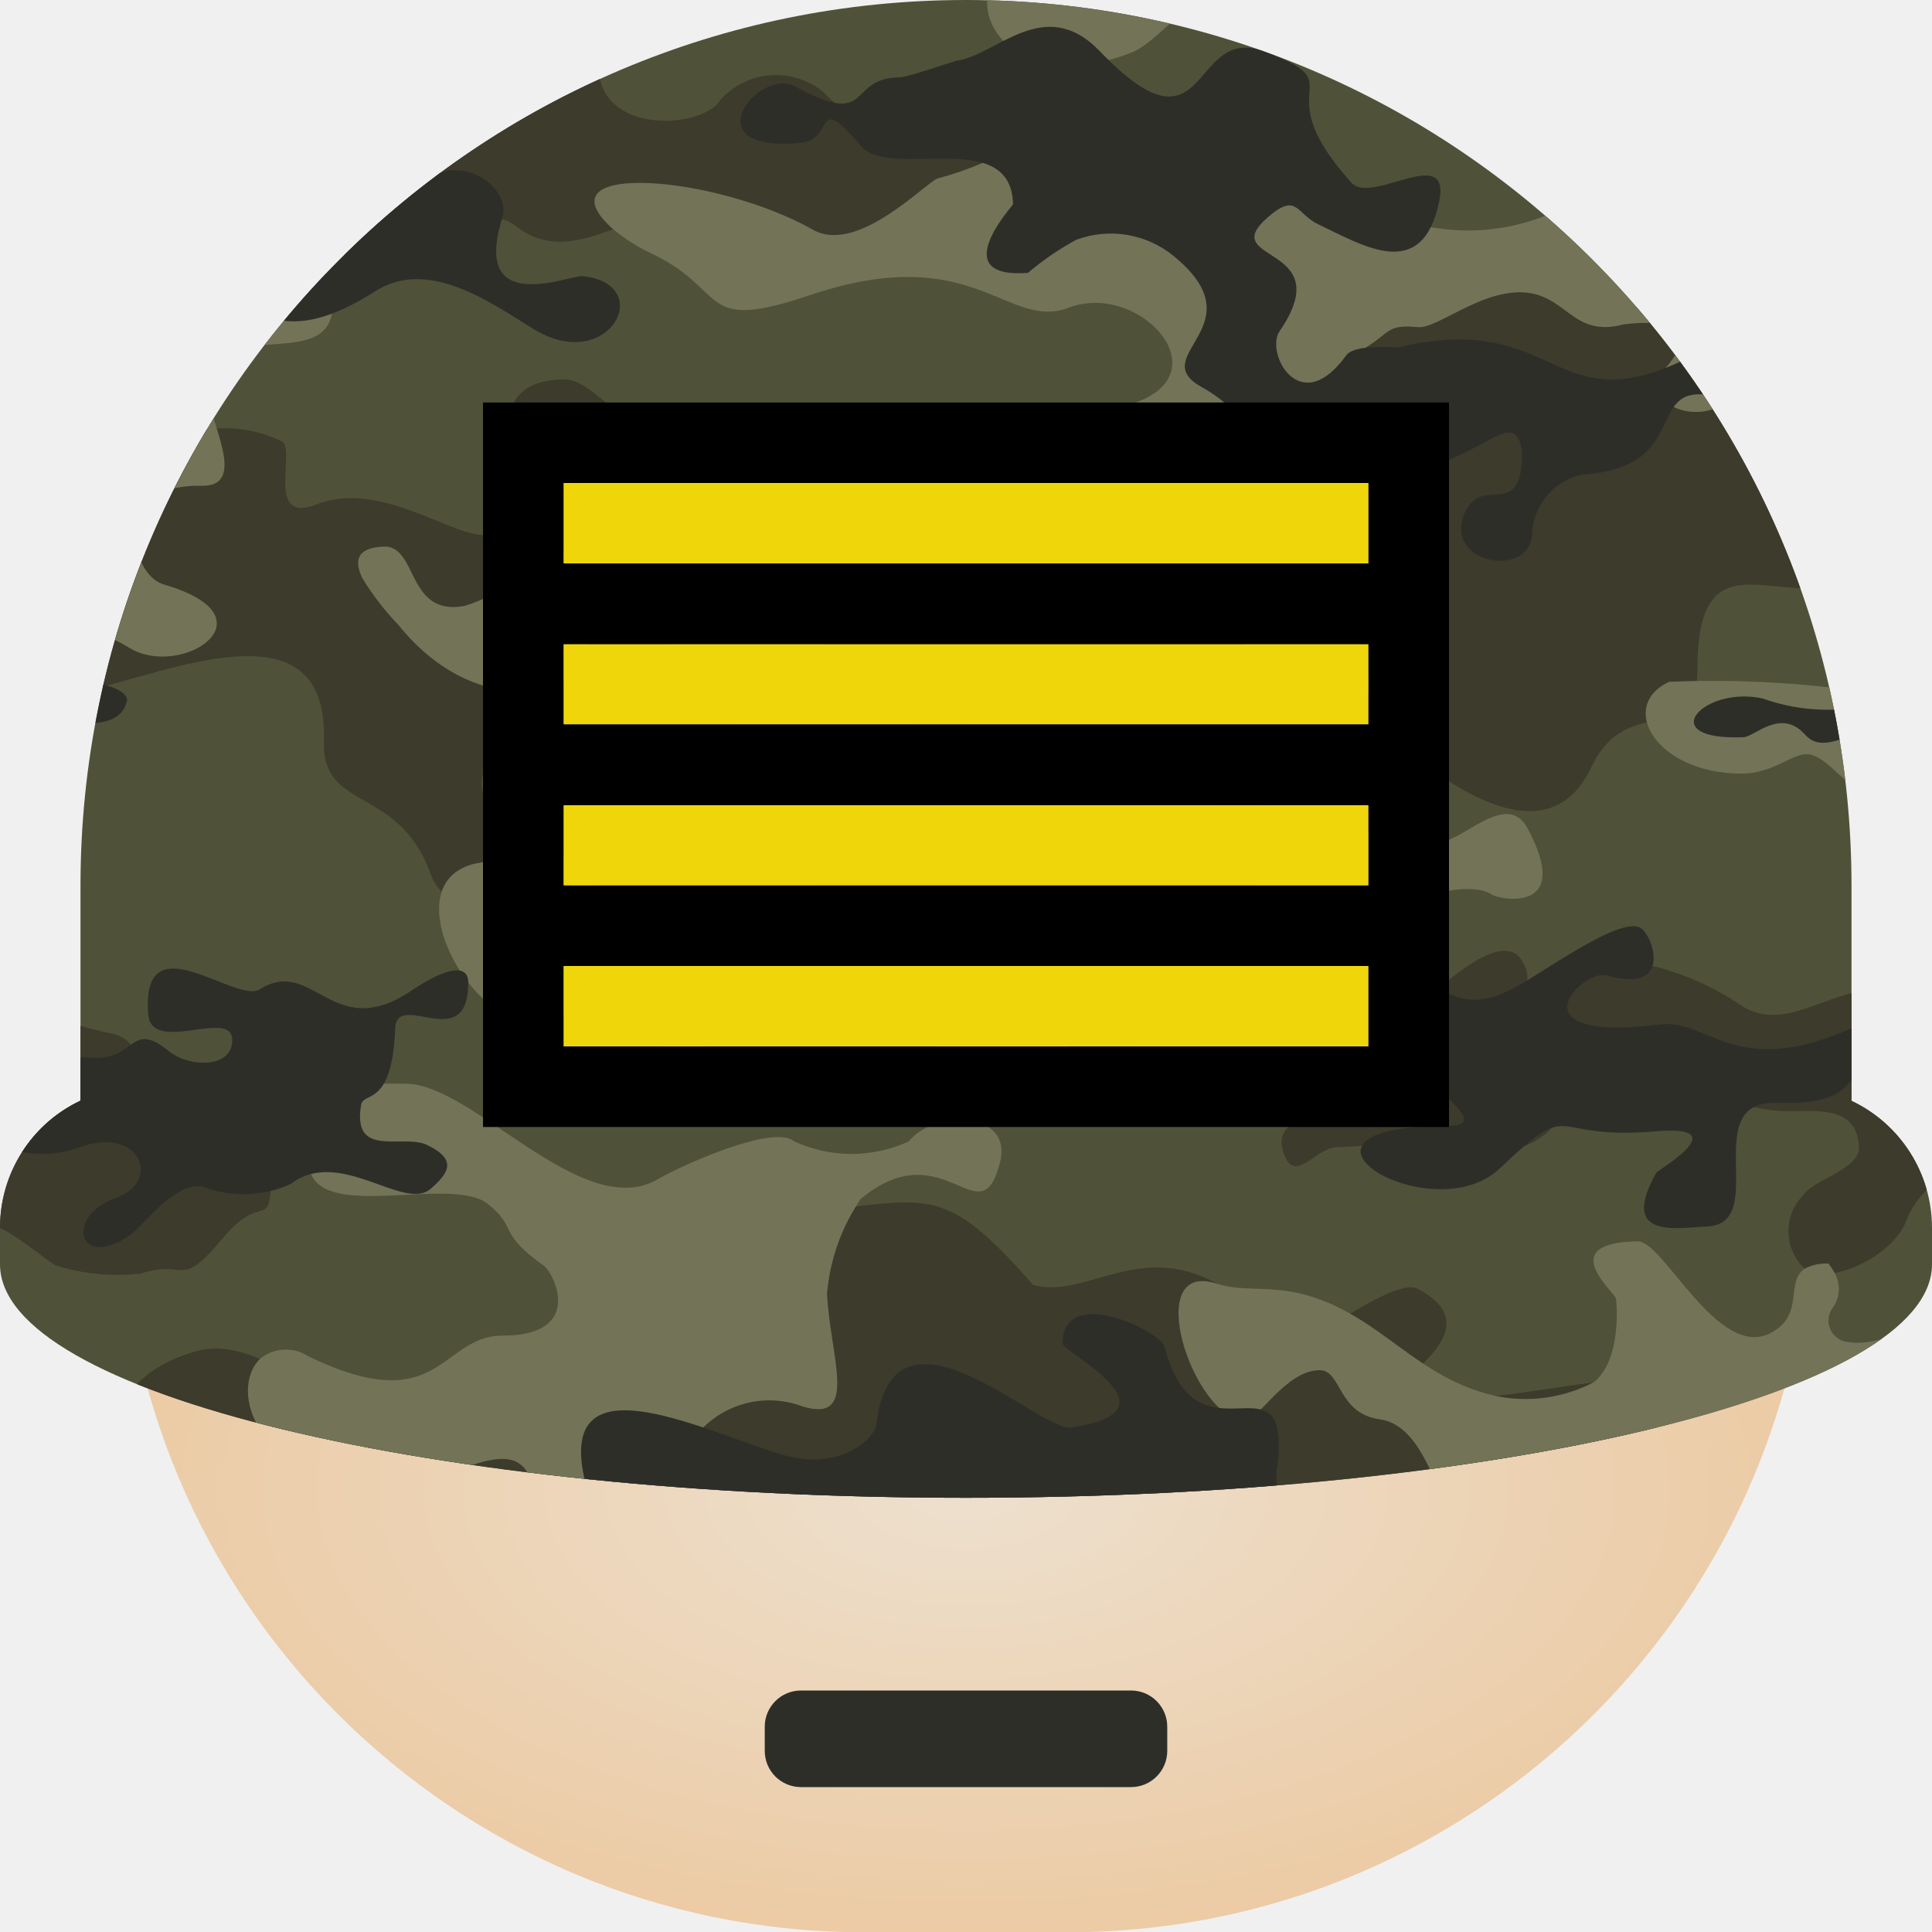
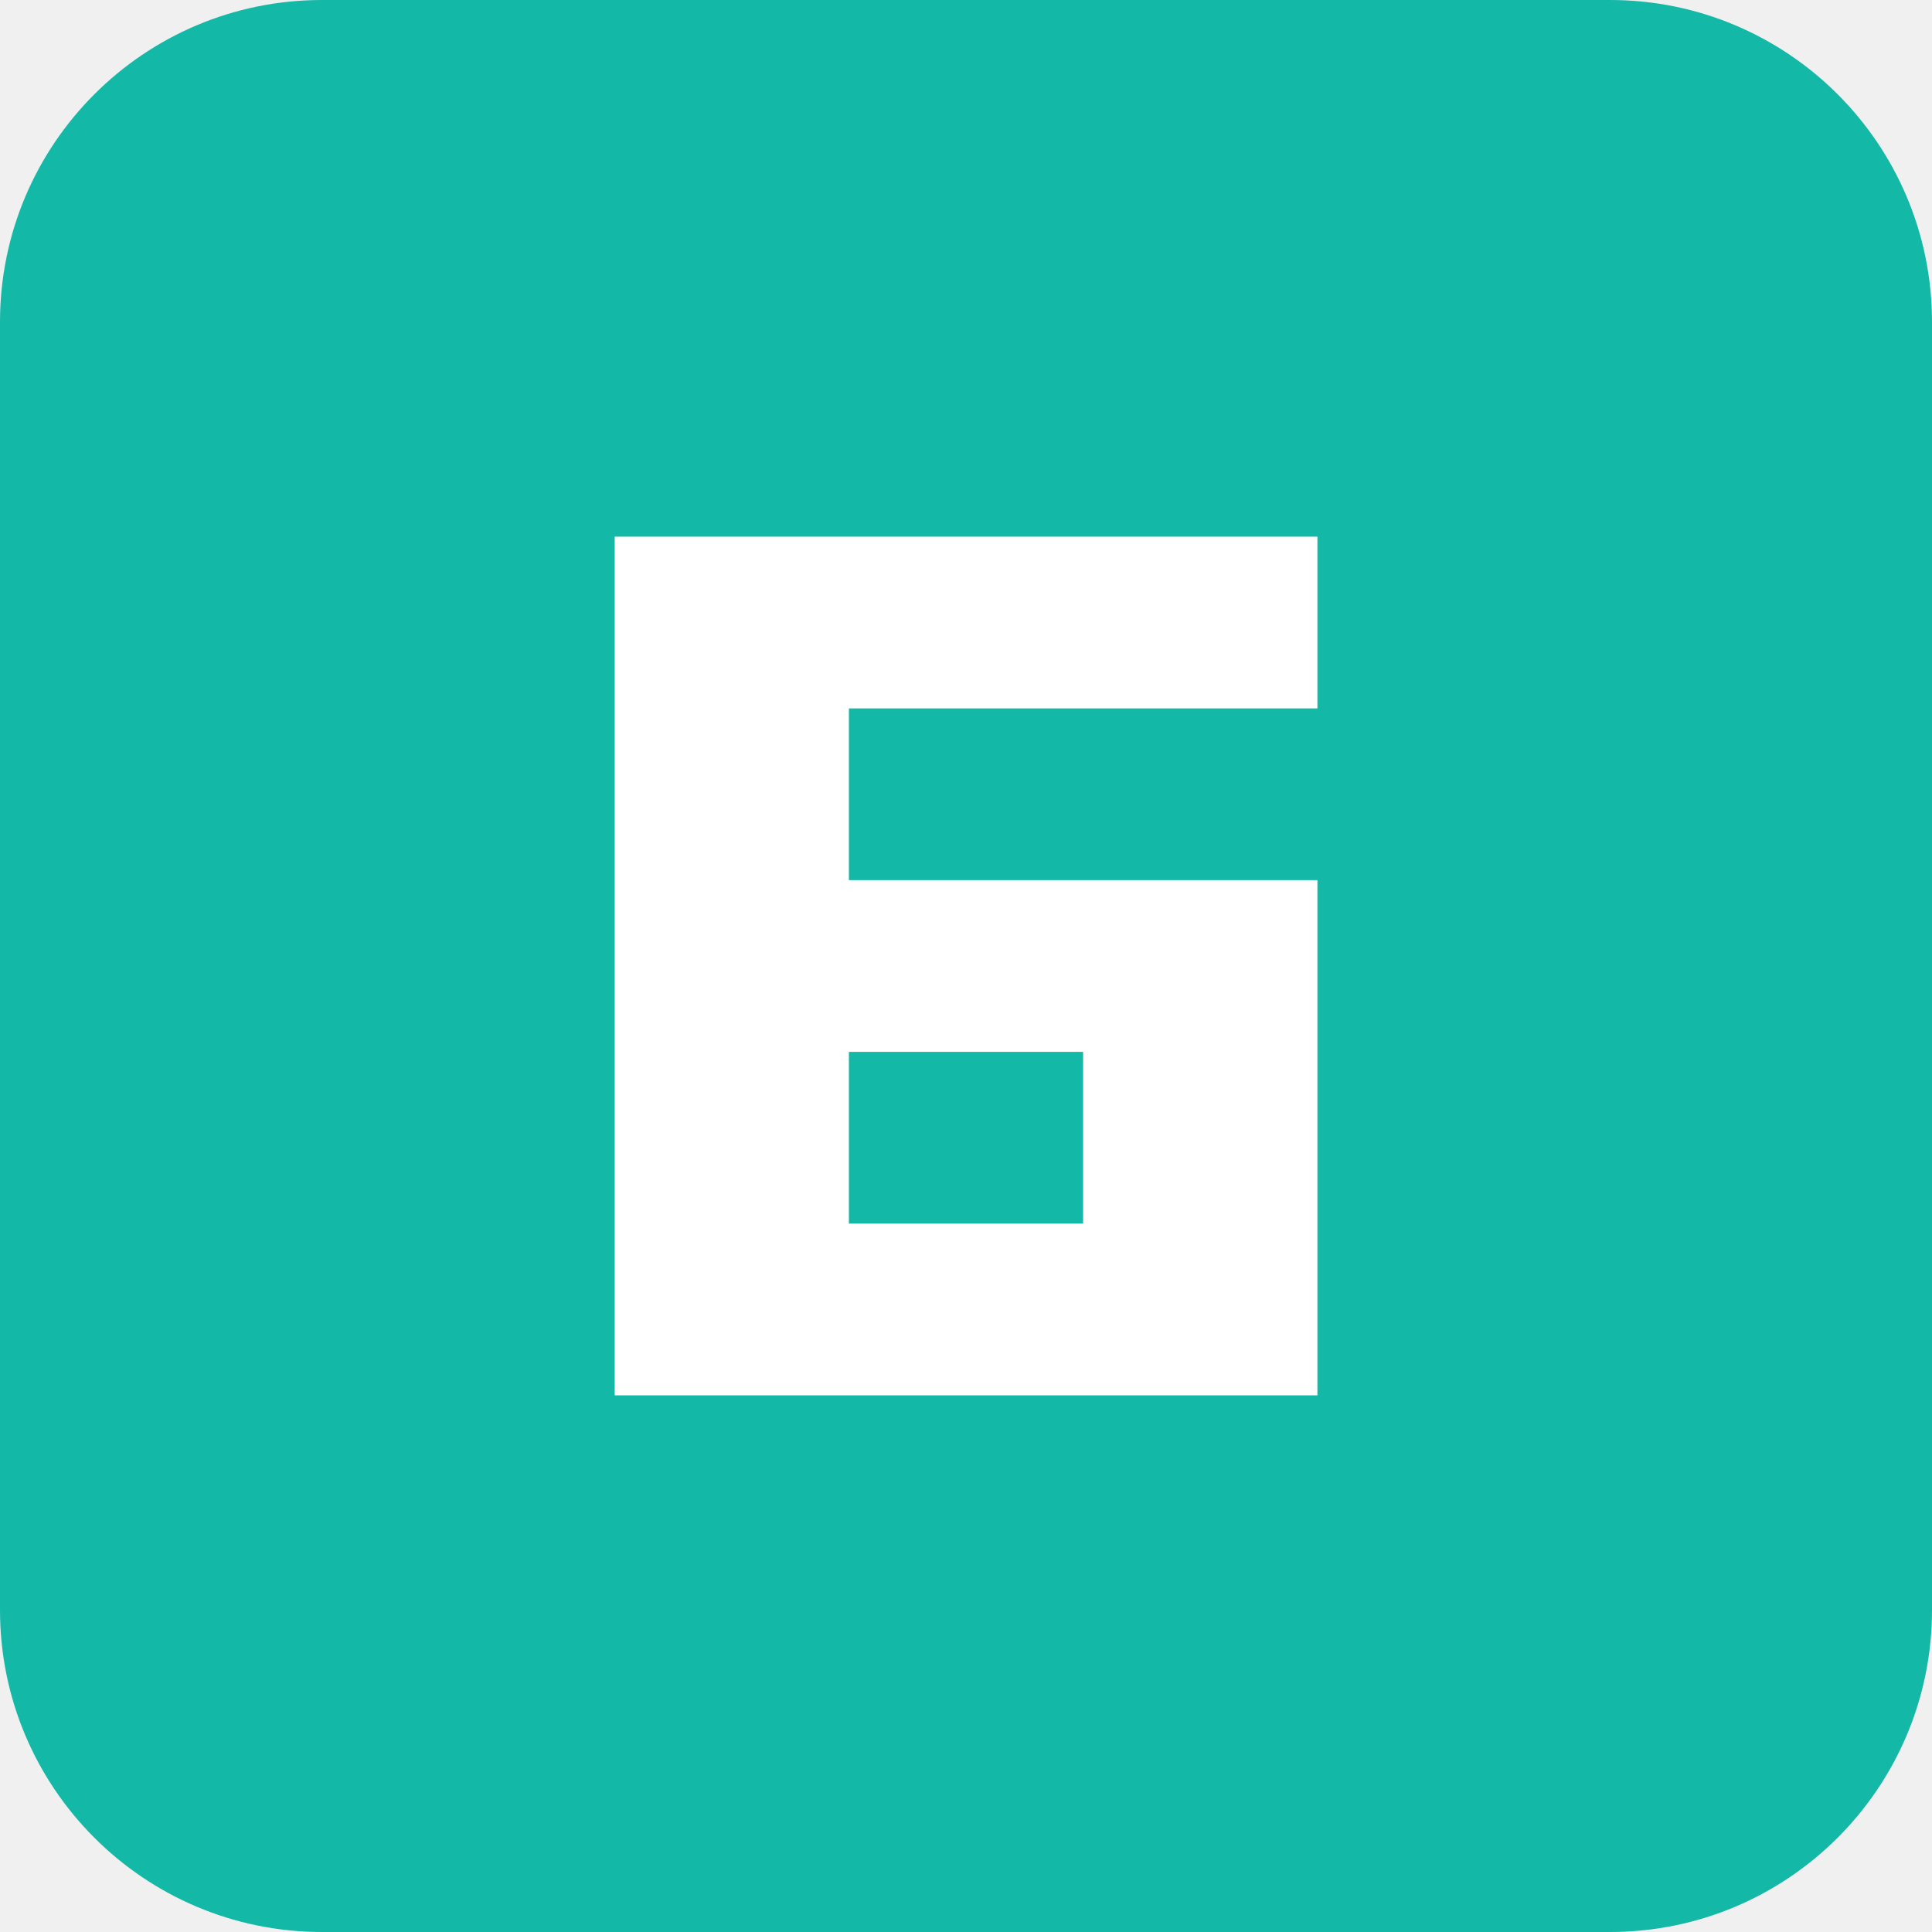
- <svg xmlns="http://www.w3.org/2000/svg" width="24" height="24" viewBox="0 0 24 24">
-   <defs>
-     <style>
-       .cls-1 {
-         fill: none;
-       }
- 
-       .cls-2 {
-         fill: url(#radial-gradient);
-       }
- 
-       .cls-3, .cls-8 {
-         fill: #2e2e29;
-       }
- 
-       .cls-4 {
-         clip-path: url(#clip-path);
-       }
- 
-       .cls-5 {
-         fill: #4f5238;
-       }
- 
-       .cls-5, .cls-6, .cls-7, .cls-8 {
-         fill-rule: evenodd;
-       }
- 
-       .cls-6 {
-         fill: #3d3b2b;
-       }
- 
-       .cls-7 {
-         fill: #737357;
-       }
- 
-       .cls-9 {
-         fill: #efd60a;
-         stroke: #000;
-       }
- 
-       .cls-10 {
-         stroke: none;
-       }
-     </style>
-     <radialGradient id="radial-gradient" cx="0.5" cy="0.5" r="0.5" gradientUnits="objectBoundingBox">
-       <stop offset="0" stop-color="#ede0ce" />
-       <stop offset="1" stop-color="#eccba5" />
-     </radialGradient>
-     <clipPath id="clip-path">
-       <path id="패스_33602" data-name="패스 33602" class="cls-1" d="M47.41,32.777a1.746,1.746,0,0,0-1-1.575V28.527a11,11,0,0,0-22,0V31.2a1.744,1.744,0,0,0-1,1.575v.458c0,1.6,5.372,2.9,12,2.9s12-1.3,12-2.9Z" />
-     </clipPath>
-   </defs>
-   <g id="그룹_10327" data-name="그룹 10327" transform="translate(-271 -262)">
-     <g id="그룹_10310" data-name="그룹 10310" transform="translate(247.59 244.473)">
-       <path id="사각형_11791" data-name="사각형 11791" class="cls-2" d="M24.91,30.527h21v2a9.234,9.234,0,0,1-9.45,9h-2.1a9.234,9.234,0,0,1-9.45-9v-2Z" />
-       <rect id="사각형_11794" data-name="사각형 11794" class="cls-3" width="5" height="1.2" rx="0.45" transform="translate(32.91 38.527)" />
-       <g id="그룹_8878" data-name="그룹 8878">
-         <g id="그룹_8877" data-name="그룹 8877" class="cls-4">
-           <g id="그룹_8876" data-name="그룹 8876">
-             <path id="패스_33598" data-name="패스 33598" class="cls-5" d="M47.41,14.083h-27v27h27v-27Z" />
-             <path id="패스_33599" data-name="패스 33599" class="cls-6" d="M43.246,14.284c.54.016,1.106-.338,1.725-.1a2.2,2.2,0,0,0,1.376-.042,2.866,2.866,0,0,1,.53-.045c.074,0,.119,0,.1.02h0c.529.867-.538.913-.226,1.789a.664.664,0,0,1-.413.932,8.173,8.173,0,0,1-1.373.292c-.832.231-.278.71-2.006.648-.579-.02-1.22-.728-1.9-.859-.116-.022-1.654-1.634-1.13-2.073a1.155,1.155,0,0,1,.748-.171c.538.049.878.362,1.366.273.579-.107,1.017-.671,1.2-.666ZM40.515,37.24h0l.064.018h0l.065.019h0l-.129-.037Zm-20.1,3.2a24.124,24.124,0,0,1,3.723-1.012c1.245-.11,2.175.557,2.666.557.39,0,1.317.022,1.241-.709-.054-.519-1.247-.423-1.519-.217-.071.053-1.869.386-1.445-.789a.678.678,0,0,0-.516-.9.973.973,0,0,0-.257-.034c-2.845,0-2.932-.026-3.893,3.1ZM31.817,14.083h6.8a.9.9,0,0,1,.228,1.759c-.591.1-.538-.093-.865-.142a2.453,2.453,0,0,0-.776.39c-.34.289-1.335-.452-1.573-.452-1.38,0-.547.7-2.013.961-.938.166-.731-.406-.876-.926-.072-.259-.727.184-.727-.525a.3.3,0,0,0-.028-.135c-.132-.262-.685-.127-.911-.154-.058-.007-.137-.158-.145-.308s.065-.321.335-.3a.9.9,0,0,0,.551-.171ZM47.41,18.988v1.783c-.769-.425-1.014-1.52-.5-1.661.017-.094.217-.125.5-.122Zm0,4.593v.688c-.22-.075-.569.123-.735.278-.9.843-2.179-.623-2.179,1.29,0,1.028-.861.257-1.319,1.223-.6,1.267-2.065-.059-2.308-.212a4.484,4.484,0,0,1-.959-.7c-.647-.491-.852-.081-1.185.14-.391.261-.835.422-.571.905.029.052.053.1.075.148.464,1.019-.627.968-.888.841-2.27-1.108-1.7.366-2.122.658-.769.539-1.2.5-1.394.253-.3-.386-.028-1.28.442-1.281,1.4,0,.306-1.589-1.156-.958-1.57.678-1.63.118-2.684-.035l-.068-.009c-1.292-.157-1.06.8-.6.967,2.355.843-.624,1.664-1,.607-.395-1.111-1.356-.763-1.326-1.656.053-1.586-1.576-.988-2.708-.68-.57.155-1.014.237-1.053-.073a2.181,2.181,0,0,1,0-.626,5.22,5.22,0,0,1,1.721-2.278,1.594,1.594,0,0,1,1.518-.06c.182.094-.212,1.033.428.783,1.014-.4,2.211.894,2.3.134.106-.861-.181-1.678.784-1.688.411,0,.755.8,1.686.748a4.067,4.067,0,0,1,2.834.54,8,8,0,0,1,1.154,1.166c1.064,1.175,2.822-.726,2.9-.847.435-.671.843-.7,2.078-.723.166,0,1.244-.014.522-.623-.458-.386-1.091-.112-1.6-.036-1.39.21-1.388-.928-1-1.111a.475.475,0,0,1,.486,0c.308.168.584.526,1.819-.328a1.354,1.354,0,0,1,1.693.065c.777.783,3.8-.569,3.724,1.044-.023.522-1.576.426-.691,1.285.385.374.861.214,1.385.157Zm0,5.987v2.68a1.121,1.121,0,0,0-.332.476c-.218.468-1.019.785-1.263.549a.637.637,0,0,1-.012-.892c.146-.212.714-.328.7-.607-.023-.535-.571-.433-.862-.444a1.865,1.865,0,0,1-.436-.048c-.162-.05-.133-.139-.39-.3-.561-.343-.839-.078-1.279-.071-.314,0-.8-.043-.884-.507-.136-.786.851-.875,1.287-.876h.009a3.4,3.4,0,0,1,1.087.486c.41.271.828.015,1.233-.108.388-.117.752-.23,1.14-.342Zm-2.814,9c-.446-.536-1.249-.387-1.635-.959-.792-1.171-.621-.273-1.472-.055-1.367.352-2.572.277-1.595.861,1.113.665.994-.014,2.035.006.32.007.4-.344,1.353,0,2.3.828-2.021.878-2.258,1.662-.224.739-1.27.425-1.7.213a2.161,2.161,0,0,0-.968.112c-.344.115-.165.614.177.665l.082.014H31.829c.529-.324.694-1.106.023-1.129-.767-.027-.454-.268-.646-.446-.712-.66-.5-.3-1.109.03-.066.036-.386.236-.39.237-.5.1-.581-.28-.853-.621-.357-.45.034-.711.407-.7,1.434-2.86-2.569-1.594-2.838-1.932A3.754,3.754,0,0,0,26,36.054c-1.118-1-1.585.342-1.984.324-1.928-.09-2.021-1.14-1.607-1.619a.577.577,0,0,1,.768-.147c2.116,1.338,1.212.1,2.675-.3,1.078-.3,2.209,1.6,3.2.662,1.3-1.218,3.351.236,3.4-.88.067-1.608-1-.061-1.428-.567-.619-.733.121-1.141.3-.969.582.574,1.978.034,2.851-.06.855-.091,1.142-.07,2.068.99.619.179,1.256-.5,2.176-.071,1.016.474.673,1.189.134,1.61-.115.09,2.07-1.7,2.465-1.492,1.538.811-2.626,1.883,1.93,1.2,1.933-.291.259.615,1.448.573.15-.006.579.836.892,1.147a3.369,3.369,0,0,0,2.088.44c.113-.016-.048.168-.071.275-.3,1.383.025,4.677-2.7,1.4ZM20.41,32.248v-2.68l.1-.028c.665-.189.628.107.843.5a1.113,1.113,0,0,0,1.273.321c1.035-.5,1.346-.156,2.2.011a.4.4,0,0,1,.223.148c.092.107.153.233.213.242.208.033-.027.43.069.574.334.5.334.266.887.266.2,0,.571.25.563.529,0,.089-.006.159-.011.214-.036.391-.152.038-.582.552-.565.675-.442.261-1.031.451a2.6,2.6,0,0,1-1.054-.1c-.348-.224-.741-.639-1.172-.542-.5.113-.23.409-.979.3-.6-.09-.412-.667-.9-.783a.782.782,0,0,0-.644.032Zm0-7.979v-.688a1.568,1.568,0,0,1,1.2.281c.56.419,1.8-.879,1.74.077-.03.5-.8-.006-1.339.662a1.657,1.657,0,0,1-.17.181.675.675,0,0,1-.972.071,1.335,1.335,0,0,1-.31-.443.256.256,0,0,0-.151-.141Zm0-3.5V18.988c.654.007,1.746.2,2,.2.786,0,.721-.264,1.11-.439.05-.248.407-.681.776-.584,3.2.843-.176-2.59-.858-1.861-.216.231-.316-.123-.778.058a9.257,9.257,0,0,1-1.376-.991c0-.824,1.728-.961,2.541-.879.365.037,1.5-.112,2.171-.1,2.985.049,2.452.878,2.5,1.037.125.4-1.2.7-.952,1.514a.9.9,0,0,0,1.465.52c.735-.622,2.146-.151,1.932.42-.511,1.358,1.182,1.3,1.421.881a.928.928,0,0,1,1.282-.089,1.6,1.6,0,0,0,.193.178c.507.388.786-.066,1.646.055a.547.547,0,0,1,.418.856c-.168.319-.587,1.024-1.114.819-.673-.262-1.435.329-2.259-.312-.85-.661-1.845.756-2.716.06a.449.449,0,0,0-.159-.08,1.727,1.727,0,0,0-1.193.215c-.834.689-1.47-.287-1.814-.374-.5-.128-.721.183-1.148.274a.925.925,0,0,0-.228-.039,1.044,1.044,0,0,1-.161.053,1.778,1.778,0,0,1-.285-.062c-1.329-.4-1.446-.007-2.478.5-.068.033-.141.067-.218.1-.947.417-.873.255-1.629-.093-.03-.014-.06-.029-.089-.046Zm19.339,8.613c-.23.1-.489-.089-1.09.292a1.245,1.245,0,0,1-1.08.178c-.285-.056-1.067-.112-1.067.389,0,.788.487,1.013.923.373.6-.882.357.091,1.543.074.224,0,1.27-.136,1.026.473-.119.3-.849.2-.635.725.138.339.387-.1.643-.107,1.275-.058.492-.142,1.173-.159a4.545,4.545,0,0,1,.774.15c.356.2,1.146-.4.793-.751-.284-.282-.6.558-1.261-.3-.53-.685,1.281-.574.816-1.273-.25-.375-.993.35-1.019.351-.676.04-.448-.3-.877-.341-.121-.013-.386,0-.474-.069a1.439,1.439,0,0,0-.188-.009Z" />
-             <path id="패스_33600" data-name="패스 33600" class="cls-7" d="M20.41,14.083h.236c-.083,0-.161,0-.236,0Zm5.237,0h2.174c-.641.293-.8.913-2,.558-.857-.254-.706.631-1.437.536-.3-.038-.171-.7.118-.732a2.208,2.208,0,0,0,1.144-.362Zm3.194,0h1.321a.335.335,0,0,1,.058.2c-.007.228-.253.437-.684.271a1.266,1.266,0,0,1-.242-.125,4.254,4.254,0,0,1-.453-.347ZM47.41,18.958v.805a1.24,1.24,0,0,0-.474.542l-.006.013c-.42.786-2.278-.014-2,.976.006.021.012.043.02.065a2.473,2.473,0,0,1,.1.381.8.8,0,0,1-.143.746.657.657,0,0,1-.7.1c-.208-.084-.331-.251-.18-.408.023-.024.044-.046.063-.068.648-.731-.511-.553-.516-.552-.642.168-.7-.384-1.263-.4-.53-.012-1.053.455-1.286.433-.385-.036-.335.059-.646.252-.182.455.38,1.372.445,1.619.179.688.023.686-.165,1.009l-.006.009c-.493.849-.358,1.316-.131,1.653.255.38.628.594.351,1-.295.436.212.81.405.846.259.05.843-.657,1.108-.163.572,1.066-.345.887-.438.826-.433-.282-1.754.341-2.094.632a1.354,1.354,0,0,1-.121.093c-.71.479-.123,1.254-1.435.834-.051-.017-.365-.415-.724-.353s-.778.637-1.015.772a.79.79,0,0,1-.379.112c-2.234.033-1.672-1.566-.8-1.517,1.121.062,1.318-.45,2.576-.45,2.1,0,.874-1.274.376-1.255H38.3a1.633,1.633,0,0,0-.073-.192,1.706,1.706,0,0,0-.385.08c-.337-.252-.068-.861.249-1.171a.618.618,0,0,1,.307-.186l.018,0c.242-.044.405-.2.411-.331,0-.1-.09-.187-.319-.187q-.07,0-.138-.006a.707.707,0,0,1-.646-.379.743.743,0,0,1,.116-.647l.019-.032c.5-.812-.321-.712-.773-.712s-.486-1.073-.083-1.113c1.848-.181.66-1.656-.317-1.285-.769.293-1.168-.846-3.217-.155-1.388.468-1-.045-1.94-.506A2.18,2.18,0,0,1,31,20.351c-.885-.825,1.306-.651,2.509.03.557.316,1.413-.6,1.551-.638a3.994,3.994,0,0,0,.558-.193c.141-.061.25-.117.366-.165,1.1-.45,2.485-.718,3.4.364.231.274.71.165.976.3a2.6,2.6,0,0,0,2.7-.076c.417-.273-.066-.862.762-.936,1.329-.12.445-.847.44-.849-1.2-.433-1.328.222-1.935.007-.912-.324-1.486-1.133-1.791-.693-.428.616-1.37-.13-2.094,0-.32.058-.683.566-.976.678a2.584,2.584,0,0,1-.287.094,1.266,1.266,0,0,1-1.3-.233c-.326-.341-.261-.849.168-.849.612,0,1.131-.636,1.5-.249.521.548,1.542.226,1.209-.468a1.175,1.175,0,0,0-1.162-.659c-.285-.013-.29-.18-.492-.211-.458-.069-.382-.576-.312-.684.329-.5,1.667.223,2.111.521L39,15.5c.062.038.129.075.2.111.5.251,1.186.422,1.586,0a.794.794,0,0,0,.174-.13c.452-.6,1.429.254,1.065.633-.875.911,1.989.762,2.242,1.44.559.794,1.245.262,1.542.449a9.373,9.373,0,0,0,1.6.949Zm0,4.081v2.574a.25.25,0,0,0-.144-.127c-.5-.225-.463-.777-.288-.891.212-.137.268-.263.231-.355-.056-.143-.334-.207-.594-.116-.653.228-.922-.4-.63-.659.019-.017.037-.033.056-.048a1.5,1.5,0,0,1,1.369-.378Zm0,2.671v2.139a1.4,1.4,0,0,0-.026-.181c-.03-.138-.076-.2-.134-.232-.159-.076-.4.149-.61.017-.377-.239-.555-.539-.773-.556-.194-.016-.423.24-.823.24-1.065,0-1.543-.842-.9-1.14a13.011,13.011,0,0,1,2.409.122,1.019,1.019,0,0,0,.854-.409Zm0,8.342V35.12c-.149-.041-.294-.085-.385-.03-.059.036-.1.113-.1.259,0,.286,0,.222-.4.254-.325.026-.406-.178-.852-.178s-.213.628-.252.745c-.006.019-.117.215-.145.269l0,.007c-.217.412-1.082.906-1.041.23,0-.03.049-.067.108-.11.138-.1.48-.491.3-.605-.381-.236-.7-.1-.961-.161-1.386-.305-1.378,1.153-2.282.383-.184-.157-.327-.952-.852-1.025s-.471-.612-.746-.61c-.419,0-.773.635-.925.629-.654-.026-1.3-2.026-.339-1.7.307.1.666.014,1.1.138.94.268,1.347,1.021,2.344,1.252a1.838,1.838,0,0,0,1.23-.171c.348-.287.28-1,.272-1.037-.017-.087-.771-.695.271-.712.318-.006.994,1.472,1.645,1.142.442-.225.176-.654.44-.808a.562.562,0,0,1,.285-.057.789.789,0,0,1,.072.109.406.406,0,0,1-.032.457.267.267,0,0,0,.157.4c.393.084.694-.171,1.093-.132Zm0,5.43v1.6a2.313,2.313,0,0,1-.468-.061c-.673-.164-.867-.617-.791-.972a.562.562,0,0,1,.529-.476,2.3,2.3,0,0,0,.73-.092Zm-17.248,1.6H28.841a.7.7,0,0,0-.19-.137,1.715,1.715,0,0,0-.83.137H25.647c.679-.534-.125-1.4-.9-1.193-1.192.327-.875.04-1.727.04a1.735,1.735,0,0,0-.652.121c-.718.285-1.05.976-1.491,1.017-.082.008-.16.013-.235.015H20.41v-1.6c.364-.123.4-.329.776-.359,1.753-.146.623-.135,2.035-.709a1.735,1.735,0,0,1,.309-.086c.553-.106,1.415-.084,1.635.322l.009,0c.953.23.672-.066,1.006-.286.162-.107,1.274.492,1.3.118.054-.92-1.083.067-1.1-.693-.025-1.032,1.122-.409,1.5-.133.407.3,2.075.775,1.982-.192-.11-1.144.186-.61.2-1.044.043-1.43-1.022-.43-1.7-.43-1.813,0-2.123-1.224-1.711-1.592a.508.508,0,0,1,.587-.024c1.65.8,1.635-.255,2.415-.255,1.022,0,.644-.776.509-.872-.584-.415-.316-.462-.688-.761-.439-.355-1.96.189-2.2-.374a.42.42,0,0,1-.031-.13c-.081-1,.38-1.008.951-.993.084,0,.17,0,.257,0,.836,0,2.2,1.737,3.136,1.184.254-.151,1.426-.689,1.688-.468a1.7,1.7,0,0,0,1.426,0c.3-.387,1.294-.392,1.132.259-.241.968-.69-.4-1.726.452a.1.1,0,0,0-.031.045,2.441,2.441,0,0,0-.392,1.139c.037.781.4,1.608-.3,1.4a1.168,1.168,0,0,0-1.417.487,1.214,1.214,0,0,0-.182.558c-.012.227.061.412.219.462a.59.59,0,0,1,.35.839c-.044.108-.1.181-.149.179-1.4-.068-1.482.416-1.045.64.315.161,1.5-.15,1.509.424.021,1.568-1.279-1.212-1.445,1.044-.025.349-1.068.285-1.315.165-.149-.071-.358-.2-.423-.023-.145.4-.625.36-.618.574.011.327.695.5.912.523a.513.513,0,0,1,.4.2ZM20.41,35.12V34.052a1.269,1.269,0,0,1,.747.41c.435.417.716.233,1.192.182.065-.007.131-.015.194-.02a.5.5,0,0,1,.262.033c.092.051.14.164.1.4-.049.289-.387.384-.691.36a.864.864,0,0,1-.393-.118c-.3-.2-.624-.535-.972-.191a.226.226,0,0,1-.048.035c-.1,0-.207,0-.312,0l-.08-.022Zm0-7.271V25.71a.147.147,0,0,0,0-.1V23.039c.717.158,1.275.735,1.6.452,1.453-1.267,1.571.2,1.941.215,1.559.061.257-1.222.209-1.445-.267-1.238.673-1.173,1.439-1.129.128.008.251.014.363.014.5,0,1.455-.733,1.572,0a.863.863,0,0,1,0,.276c-.128.724-1.544-.005-1.544.956,0,.36.52,1.2-.08,1.184-1.1-.032-.9,1.1-.466,1.225.53.153.693.358.654.533-.064.29-.678.5-1.079.256-.806-.486-.865.007-1.26-.148l-.03-.011-.079-.029c-1.571-.556-1.732.728-1.489,1.422a.8.8,0,0,0,.212.351c1.247,1.033.071,1.026.08,1.255.046,1.283,1.127.275,1.495,1.172a.85.85,0,0,1,.085.534c-.426.873-1.383.227-1.7.5-.913.537-1.495-.125-.912-.475.256-.147.676-.109.524-.463-.692-1.611-1.546-.807-1.534-1.429,0-.162,0-.294-.009-.4Zm0-8.086v-.805h0a1.741,1.741,0,0,0,1.046.089,1.65,1.65,0,0,0,.44-.182c.706-.415,1.224-.345,1.514-.092a.778.778,0,0,1,.194.916c-.008.017-.016.033-.025.049-.361.662-1.117.273-1.881.035a1.6,1.6,0,0,0-1.29-.011ZM25.165,38.65h0c-.122-.044-.031-.012,0,0Zm2.751-13.933a3.329,3.329,0,0,0,.443.573c1.061,1.319,2.508.8,2.334.2a.1.1,0,0,1,.031-.111.441.441,0,0,1,.459-.081c.509.135,1.231.707,1.985.476.856-.263.659-.746.561-1.287-.211-1.17-2.194-.234-2.294-.8a.213.213,0,0,1,0-.057c.032-.984-.866-.694-.761-.186.2.993-.563.994-.665,1.1a1.922,1.922,0,0,1-.832.511c-.72.129-.573-.753-1-.738-.355.013-.364.194-.262.4Zm1.656,3.509c.638.01.182-.448,1.144.128.22.131-.037.656.2.777a4.613,4.613,0,0,0,.808.268c.308.029,1.786-.894,2.188-.493.546.543.165,1.609-.945,1.066-.95-.464-.608.863-1.1.908-.888.082.062-.641.067-.665.09-.49-.427-.426-.676-.426-.275,0-.89.451-1.366.4-.768-.085-1.7-1.961-.32-1.961Zm9.16-12.674h0Z" />
-             <path id="패스_33601" data-name="패스 33601" class="cls-8" d="M45.543,14.083c.027.035.059.072.1.115s.7.4.22.706c-.63.392-.932-.791-1.349-.777-.859.027-.16.84-1.186.542-.4-.115-.577.215-1.012.547-.357.245-1.935-.869-1.81.331.032.315.885.369,1.2.117a.846.846,0,0,1,1.013.026c.329.363,2.4-.291,1.875.688,0,.006-.723.448-.269.679.61.31.274-.918,1.96-.27.628.241.931.182,1.131.04V14.083Zm-25.133,0h2.659a1.448,1.448,0,0,0-.054.261c-.1.836-.669.375-.516,1.241a.464.464,0,0,0,.516.32c1.059-.155.677.747.36.757-1.07.037-1.2-.333-2.24-.333-.382,0-.47.317-.725.5V14.083Zm3.922,0h.253a.554.554,0,0,1-.253,0Zm7.809,0h5.347c.493,1.1,1.54.3,1.643.9.224,1.3-1.733-.061-2.3.127-1.012.335-2.678-.529-2.9.22-.27.927-.87.54-.7.2.387-.775-.925-.755-1.106-.635-.956.637-1.62-.159-1.974.157-1.075.957-1.285-1.625.008-.807a1.5,1.5,0,0,0,1.114.251c.391.02.418-.085.441-.11a1.054,1.054,0,0,1,.427-.3ZM47.41,26v.742a2.551,2.551,0,0,0-.288-.071c-.6-.256-1,.3-1.289-.018-.3-.337-.628.027-.764.032-1.13.044-.5-.644.238-.481a2.4,2.4,0,0,0,1.966-.159A.565.565,0,0,1,47.41,26Zm0,1.127v.567c-.137-.111-.226-.3-.106-.434.043-.049.077-.093.106-.133Zm0,2.768v.6a1.6,1.6,0,0,1-.534.051c-.636-.033-.07.733-1.385.68-1.005-.041-.08,1.506-.879,1.537-.353.013-1.1.172-.627-.668.02-.035,1.005-.6-.01-.514-1.379.118-.984-.441-1.932.459-.852.809-3.044-.528-.637-.528.685,0-.677-.765-.869-1.119-.24-.443.3-1.009.672-.671.5.471.986.1,1.431-.178.5-.313.938-.568,1.131-.5.165.06.449.844-.4.6-.3-.088-1.224.844.668.609.65-.081.984.851,2.836-.188a1.188,1.188,0,0,1,.531-.172Zm0,4.557v.694c-.24,0-.45-.025-.511-.168-.156-.368.2-.53.511-.526Zm0,1.512V36.9c-.736-.125-1.436.678-1.832.25-.179-.195-1,.126-1.157.228-.7.451-1.389-1.176-.705-.935.275.1,1.328-1.251,2.136-.622a2,2,0,0,0,1.558.144Zm0,4.5v.628H45.543c-.272-.346-.083-.318-.165-.619-.306-1.137,1.115-.148,2.032-.009Zm-9.922.628H32.141c.293-.1.461.1.621-.13.714-1,1.021-.3,1.214-.764.183-.439-.067-.572-.4-.548-.274.021-.319.257-.8.121-1.251-.924,1.194-.407,2.092-.765.389-.155,1.231.367,1.238.376.332.461,1.688.594,1.9.083.351-.843,1.145-.522,1.189-.265.169,1-.415.687-1,.883-.933.24-.766.867-.712.991l.008.018Zm-12.9,0h-.253c-.489-.1-1.06-.632-1.263,0H20.41v-.628a.706.706,0,0,0,.528-.078c1.386-1.023,1.4.087,2.856.087.223,0,1.476-.411,1.113.323a.5.5,0,0,1-.322.3ZM20.41,36.9V35.96a2.364,2.364,0,0,0,.823-.3c.237-.6-.35-.519-.823-.522v-.694a.539.539,0,0,1,.319.09c1.144.945,1.383.06,2.226.12s.136.541.336.792c.781.978,1.945-.258,2.477.175.609.5-.124.745-.413.9-.109,1.069,1.088.575,1.352.673,1.164.433-.4,1.241-1.257.548a1.549,1.549,0,0,0-1.889-.122c-.613.418-1.9-.148-2.11.61-.144.521-.629.8-.751.424-.242-.753,1.18-.756.15-1.561a.978.978,0,0,0-.44-.2Zm0-6.405v-.6c.461-.015.537.441,0,.6Zm0-2.8v-.567c.165-.233.107-.334,0-.385V26c.236-.049.515,0,.5-.248-.037-.532,1.017.011,1.034-.36.031-.674-.743.094-1.027-.3-.257-.358.352-.658.783-.4.413.243.333.057.737-.078.59-.2.291.654.82.6.231-.025.56.148.482.332-.183.424.343.623.417.576.363-.23.867-.03.831.116-.114.462-.931.218-1.216.13-1.014-.312-.8.012-1.591.446-.244.134-1.663-.174-1.4.366.192.391.125.3.009.519-.076.142-.25.106-.38,0ZM34.1,19.338c.372.435,1.873-.249,1.894.726,0,.018-.846.929.185.853a3.518,3.518,0,0,1,.6-.411,1.231,1.231,0,0,1,1.209.2c1.063.867-.353,1.234.341,1.624.92.517.286.884.189.8-.484-.408-1.4.076-1.016.487.971,1.031,1.348-.221,2.517-.149,1.7.1,2.18-1.051,2.3-.329,0,.855-.47.305-.69.713-.351.655.756.886.814.326a.785.785,0,0,1,.622-.756c1.4-.084.734-1.194,1.675-.966.744.179.984-.634.751-.675-.888-.156-.742.1-1.514.361-1.289.436-1.379-.734-3.195-.3-.215-.008-.563-.021-.649.1-.578.8-1.01-.036-.828-.3.748-1.091-.794-.845-.151-1.411.369-.325.355-.048.633.083.568.269,1.286.721,1.5-.275.158-.747-.835.04-1.089-.242-1.111-1.235.084-1.2-1.094-1.634-.92-.337-.665,1.421-2.032,0-.686-.714-1.285.051-1.773.117-.026,0-.553.189-.708.208-.673,0-.319.65-1.305.113-.456-.248-1.3.834.076.7.427-.042.152-.651.737.032Zm2.617,15.921c-.394.058-2.214-1.769-2.42-.041-.02.17-.431.578-1.126.391-.9-.241-2.913-1.317-2.484.357.277,1.076,1.226-.621,1.709.382.294.611,2.471-.334,1.972.908-.075.185-.722-.085-.938.11-.124.112-1.137.727.206.832a4.491,4.491,0,0,1,1.431-.405c1.218,0,1.071-1.315,3.168-.635.64.208,1.009-.329,2.525.15,1.046.331,1.246-1.785-.484-.812a.7.7,0,0,1-.994-.783c.151-1.446-1,.092-1.407-1.459-.05-.19-1.264-.78-1.264-.038,0,.113,1.513.838.106,1.043Zm-4.188-7.966c.8-.316,1.927.21,1.554.416-.735.4-.8,1.872.233,1.135.978-.7.279-2.023,2.059-1.309,1.165.467,1.427-.715,2.918.048,1.74.891,2.435-.406,1.815-1.3a1.375,1.375,0,0,0-1.513.146c-.227.244-.5-.448-.517-.534-.073-.479-.664-.616-.837-.67-1.576-.491-.77,1.368-2.73-.4-.835-.755-1.813,1.089-.217.641.652-.184.4,2.166-1.022.7-.5-.515-.919-.072-1.142-.008a7.161,7.161,0,0,1-.742.451c-.793.176-2.243-.473-2.243.8.007.193.045.347.816-.181.294-.2.475.5,1.568.072ZM24.07,30.746c-.822.168-.982,1.016-2.263.942-.176-.01-.816-.235-.723.233.011.056.869.854,1.161.632s.5.039.77-.492c.283-.555.618-.007,1.38-.282s1.021.426.466.624c-.686.244-.453.942.2.438.134-.1.592-.717.932-.55a1.42,1.42,0,0,0,1.025-.054c.615-.473,1.412.354,1.747.054.2-.179.346-.351-.048-.54-.3-.146-.937.177-.821-.5.029-.168.385.036.423-.943.02-.5.908.34.908-.577,0-.227-.26-.2-.714.107-.971.651-1.217-.437-1.875-.022-.3.191-1.478-.872-1.387.31.04.51,1.044-.084,1.044.321,0,.356-.536.343-.791.135-.5-.407-.4.172-1.037.078a1.141,1.141,0,0,0-.4.082Zm3.023-11.693c.01-.286-.639-.6-1.071.054-.159.239-.767-.154-1.318.258-.044.034-.087.065-.13.093-.813.539-1.437.126-2.44.189-.3.018-.731.116-.42.642a1.1,1.1,0,0,0,1.721.232c.481-.667,1.122.083,1.835-.225.026-.011,1.356.147.055,1.047-.238.165-.385,1.629.428.45.789-1.143.723.37,2.317-.647.648-.414,1.405.118,1.955.461.949.593,1.55-.554.625-.649-.169-.017-1.389.516-1-.723.112-.358-.449-.787-.9-.5-.6.385-1.7.593-1.659-.686Z" />
-           </g>
-         </g>
-       </g>
-     </g>
-     <g id="사각형_11793-4" data-name="사각형 11793-4" class="cls-9" transform="translate(278 274)">
-       <rect class="cls-10" width="10" height="1" />
-       <rect class="cls-1" x="-0.5" y="-0.5" width="11" height="2" />
-     </g>
-     <g id="사각형_11793-4-2" data-name="사각형 11793-4" class="cls-9" transform="translate(278 272)">
-       <rect class="cls-10" width="10" height="1" />
-       <rect class="cls-1" x="-0.5" y="-0.5" width="11" height="2" />
-     </g>
-     <g id="사각형_11793-4-3" data-name="사각형 11793-4" class="cls-9" transform="translate(278 270)">
-       <rect class="cls-10" width="10" height="1" />
-       <rect class="cls-1" x="-0.5" y="-0.5" width="11" height="2" />
-     </g>
-     <g id="사각형_11793-4-4" data-name="사각형 11793-4" class="cls-9" transform="translate(278 268)">
-       <rect class="cls-10" width="10" height="1" />
-       <rect class="cls-1" x="-0.5" y="-0.5" width="11" height="2" />
-     </g>
+ <svg xmlns="http://www.w3.org/2000/svg" width="18" height="18" viewBox="0 0 18 18">
+   <g id="그룹_22323" data-name="그룹 22323" transform="translate(-341 -163)">
+     <path id="패스_48255" data-name="패스 48255" d="M111.757,21.273h-12a3,3,0,0,1-3-3v-12a3,3,0,0,1,3-3h12a3,3,0,0,1,3,3v12a3,3,0,0,1-3,3" transform="translate(244.243 159.727)" fill="#14b8a6" />
+     <path id="패스_48256" data-name="패스 48256" d="M102.484,6.818h2.182v1.6h-2.182Zm0,1.6h2.182v1.6h-2.182Zm0,1.6h2.182v1.6h-2.182Zm0,1.6h2.182v1.6h-2.182Zm0,1.6h2.182v1.6h-2.182Zm2.182-6.4h2.182v1.6h-2.182Zm0,3.2h2.182v1.6h-2.182Zm0,3.2h2.182v1.6h-2.182Zm2.182-6.4h2.183v1.6h-2.183Zm0,3.2h2.183v1.6h-2.183Zm0,1.6h2.183v1.6h-2.183Zm0,1.6h2.183v1.6h-2.183Z" transform="translate(244.243 161.182)" fill="#fff" />
  </g>
</svg>
